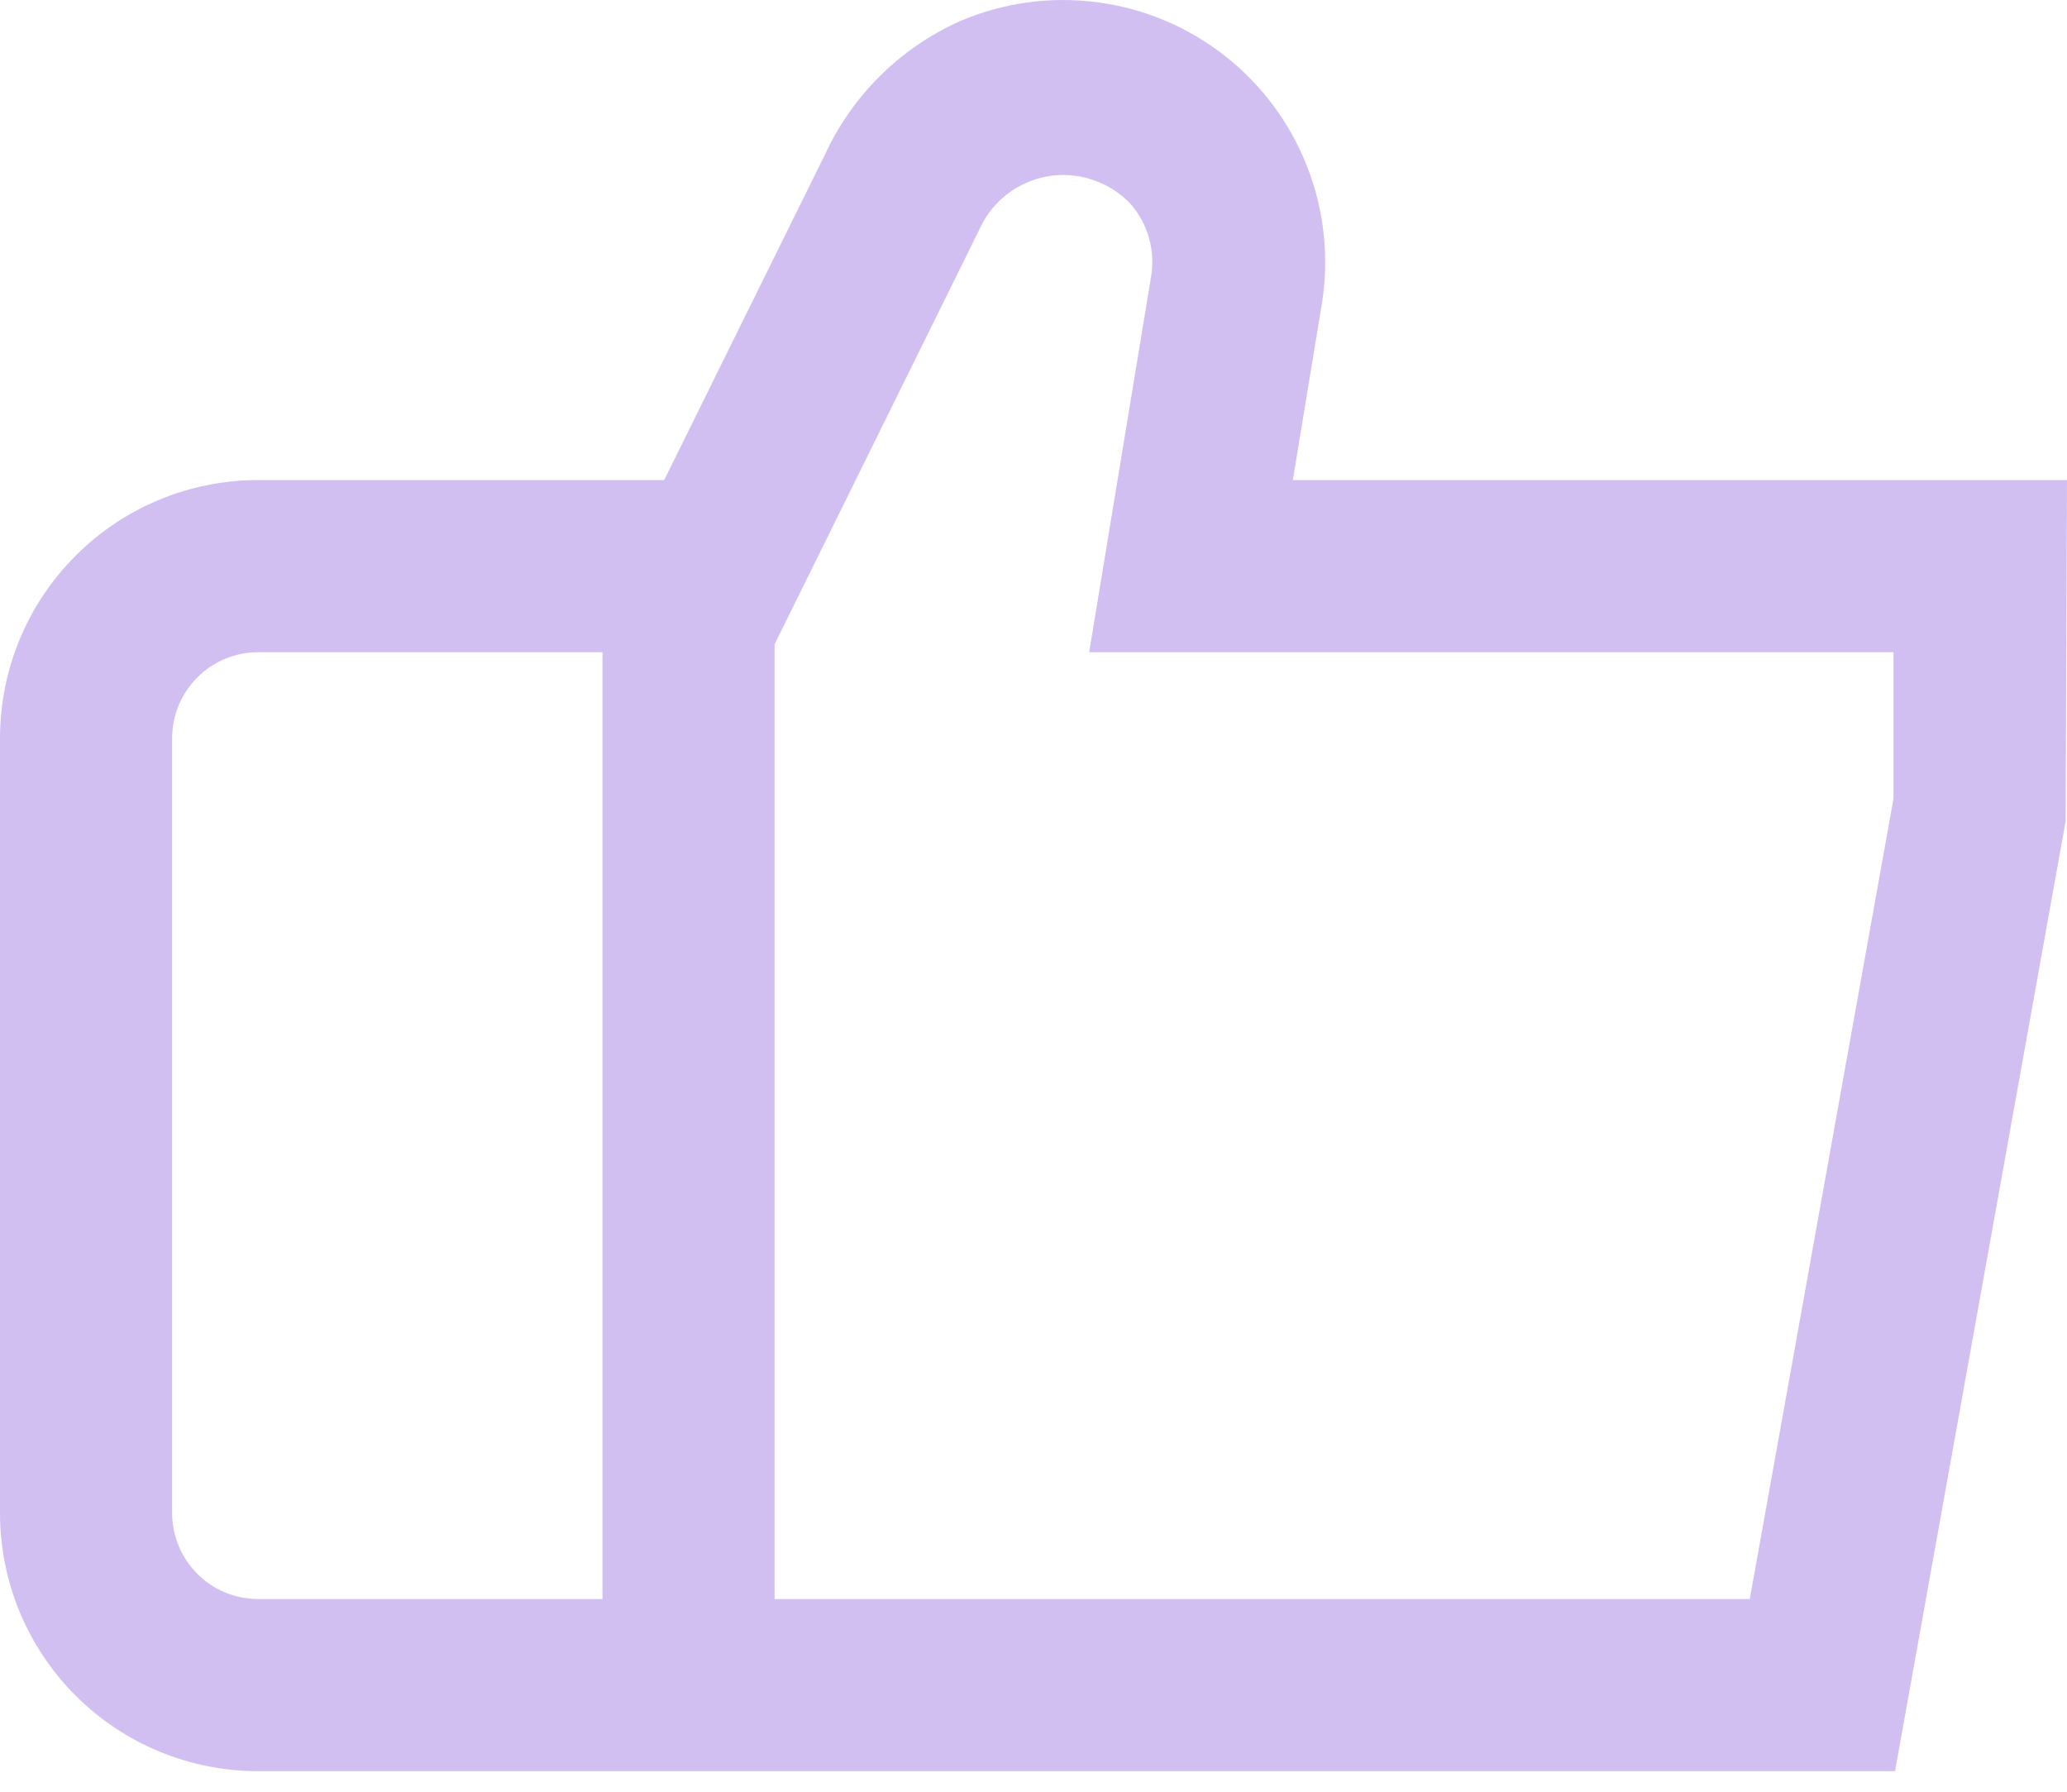
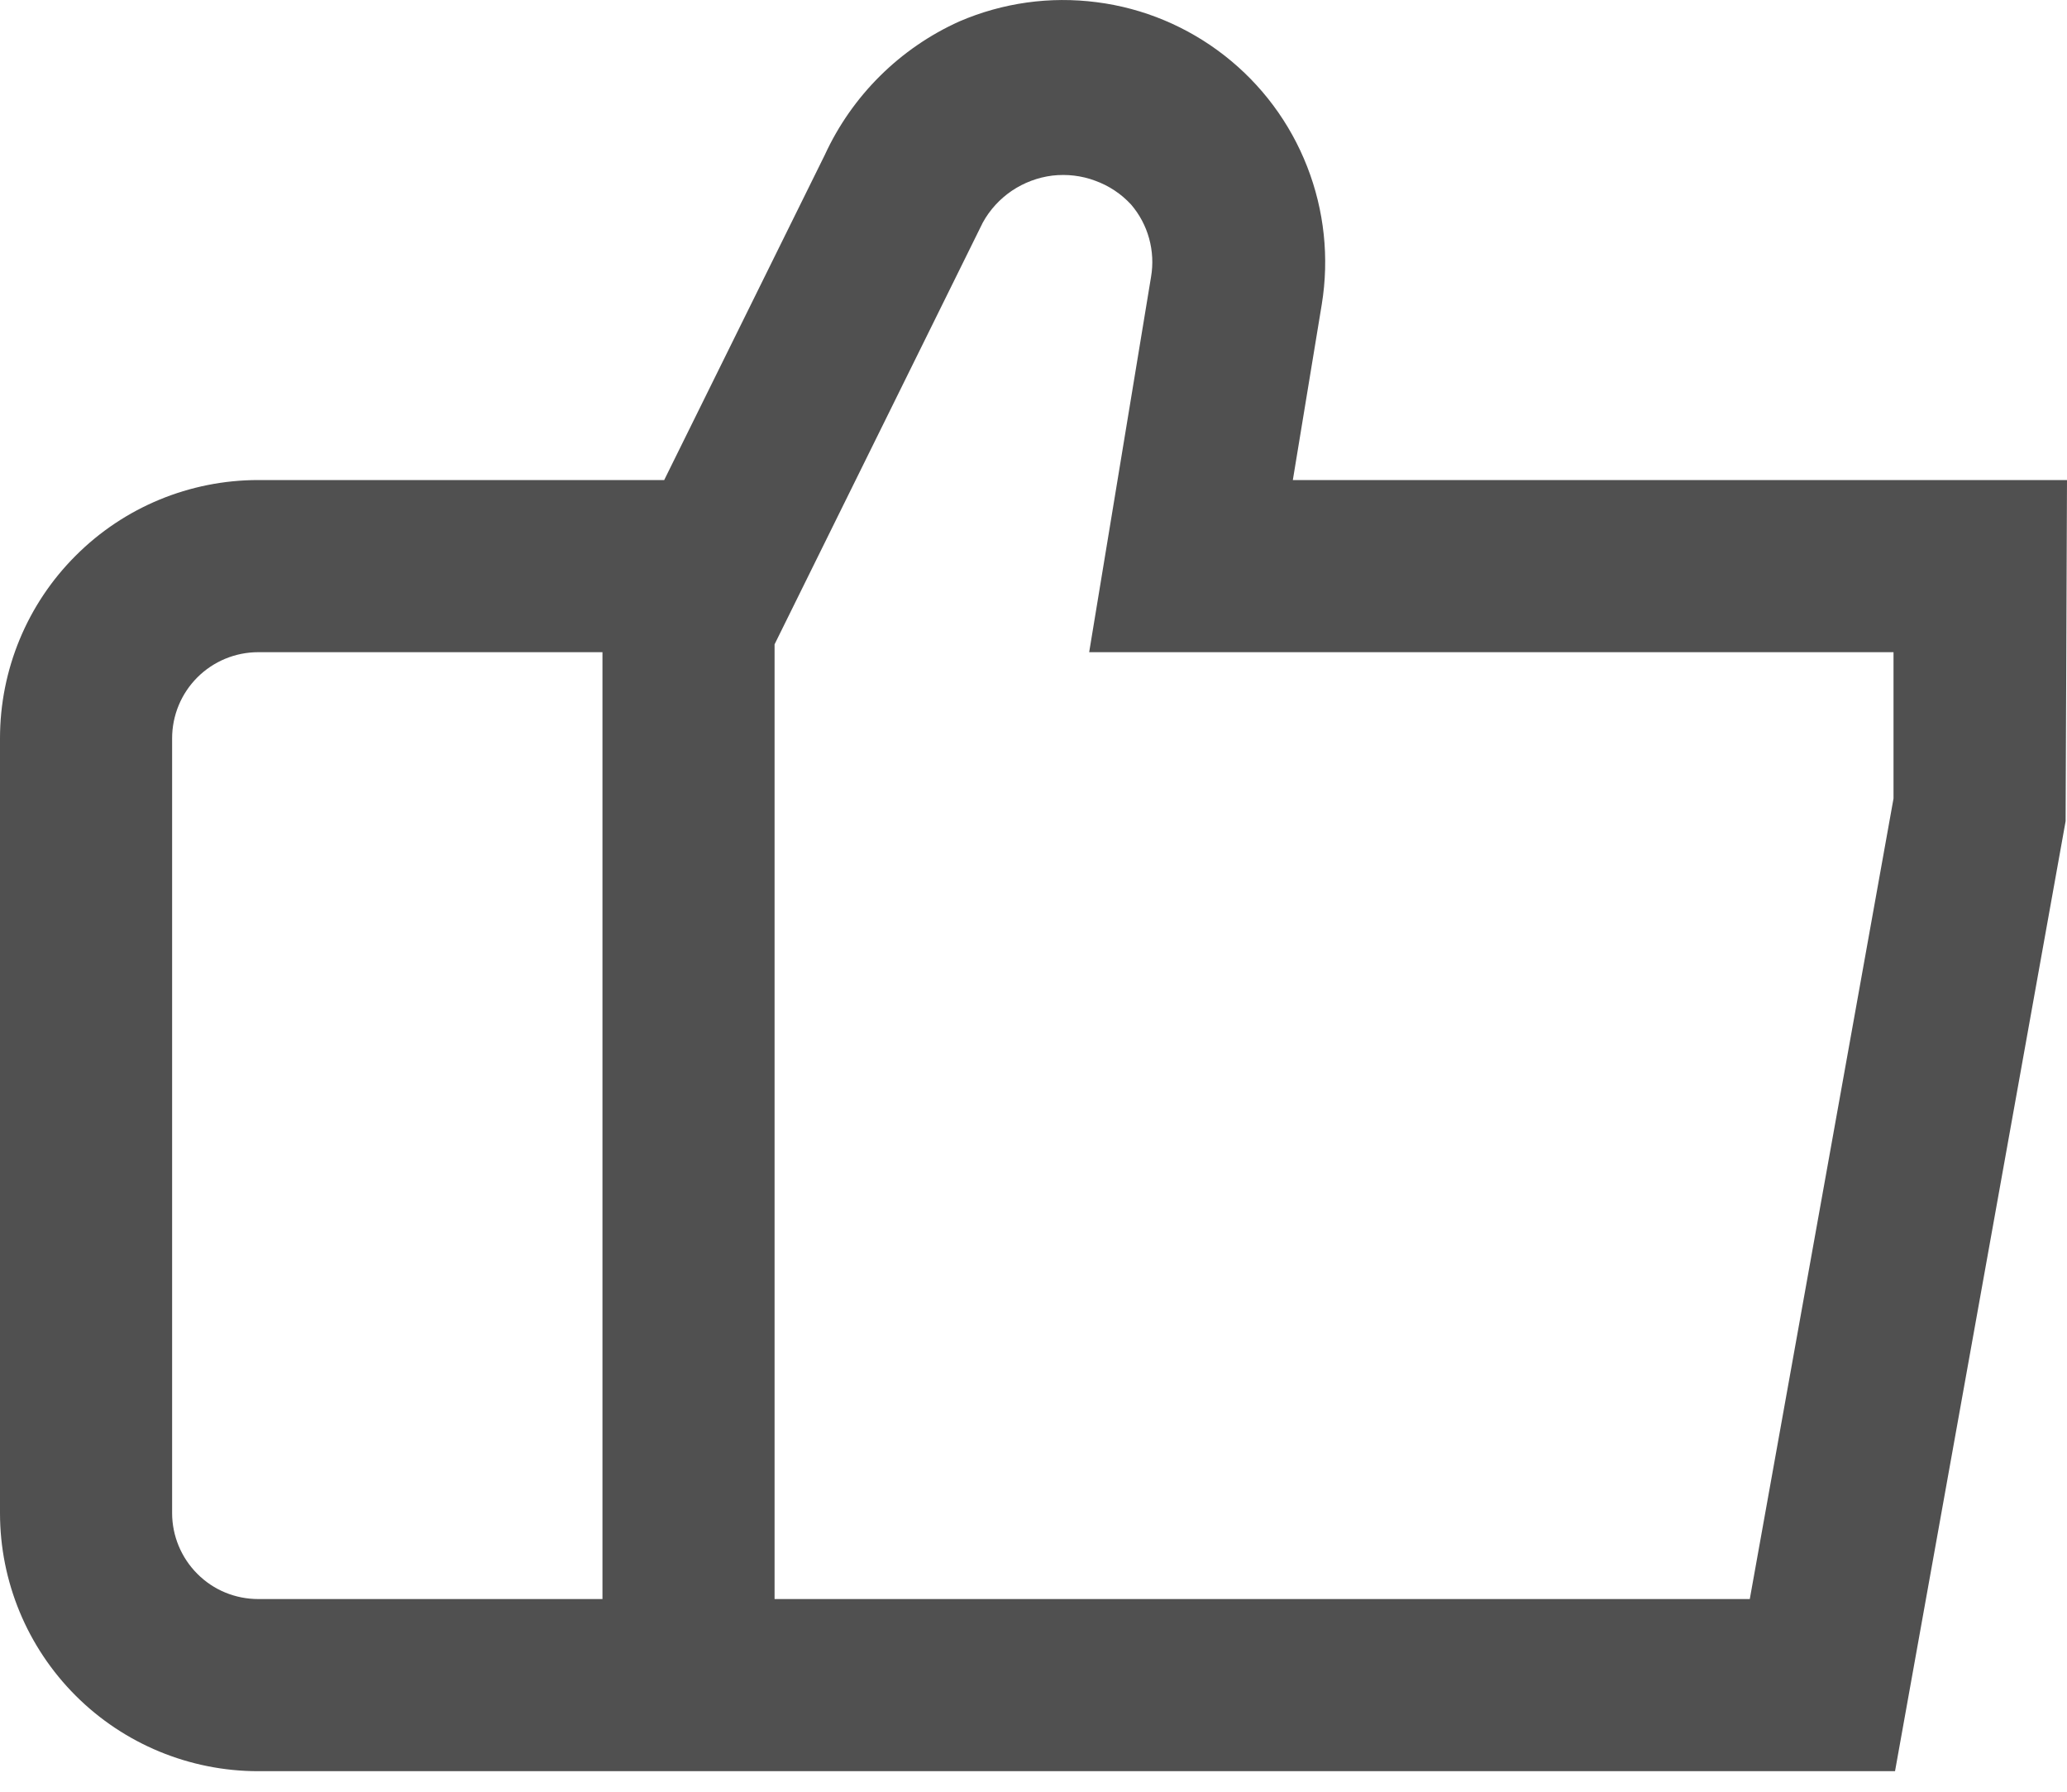
- <svg xmlns="http://www.w3.org/2000/svg" width="15" height="13" viewBox="0 0 15 13" fill="#b295e9">
-   <path d="M9.382 3.483L9.592 2.208C9.647 1.871 9.61 1.526 9.486 1.209C9.362 0.891 9.155 0.613 8.886 0.403C8.617 0.193 8.297 0.059 7.959 0.016C7.62 -0.028 7.277 0.02 6.963 0.155C6.531 0.349 6.183 0.694 5.985 1.125L4.82 3.483H1.874C1.377 3.483 0.9 3.68 0.549 4.032C0.197 4.383 0 4.86 0 5.357L0 10.978C0 11.475 0.197 11.951 0.549 12.303C0.9 12.654 1.377 12.851 1.874 12.851H13.752L14.99 5.958L15 3.483H9.382ZM1.249 10.978V5.357C1.249 5.191 1.315 5.032 1.432 4.915C1.549 4.798 1.708 4.732 1.874 4.732H4.372V11.602H1.874C1.708 11.602 1.549 11.537 1.432 11.419C1.315 11.302 1.249 11.143 1.249 10.978ZM13.741 5.794L12.698 11.602H5.621V4.675L7.132 1.615C7.183 1.522 7.256 1.443 7.343 1.384C7.431 1.325 7.532 1.287 7.637 1.274C7.742 1.262 7.848 1.274 7.947 1.311C8.047 1.347 8.136 1.406 8.208 1.484C8.269 1.555 8.314 1.639 8.339 1.73C8.364 1.821 8.369 1.916 8.353 2.009L7.904 4.732H13.741V5.794Z" fill=" current" fill-opacity="0.6" />
+ <svg xmlns="http://www.w3.org/2000/svg" width="15" height="13" viewBox="0 0 15 13" fill="#505050">
+   <path d="M9.382 3.483L9.592 2.208C9.647 1.871 9.61 1.526 9.486 1.209C9.362 0.891 9.155 0.613 8.886 0.403C8.617 0.193 8.297 0.059 7.959 0.016C7.62 -0.028 7.277 0.02 6.963 0.155C6.531 0.349 6.183 0.694 5.985 1.125L4.82 3.483H1.874C1.377 3.483 0.9 3.68 0.549 4.032C0.197 4.383 0 4.86 0 5.357L0 10.978C0 11.475 0.197 11.951 0.549 12.303C0.9 12.654 1.377 12.851 1.874 12.851H13.752L14.99 5.958L15 3.483H9.382ZM1.249 10.978V5.357C1.249 5.191 1.315 5.032 1.432 4.915C1.549 4.798 1.708 4.732 1.874 4.732H4.372V11.602H1.874C1.708 11.602 1.549 11.537 1.432 11.419C1.315 11.302 1.249 11.143 1.249 10.978ZM13.741 5.794L12.698 11.602H5.621V4.675L7.132 1.615C7.183 1.522 7.256 1.443 7.343 1.384C7.431 1.325 7.532 1.287 7.637 1.274C7.742 1.262 7.848 1.274 7.947 1.311C8.047 1.347 8.136 1.406 8.208 1.484C8.269 1.555 8.314 1.639 8.339 1.73C8.364 1.821 8.369 1.916 8.353 2.009L7.904 4.732H13.741V5.794Z" fill=" current" fill-opacity="1" />
</svg>
